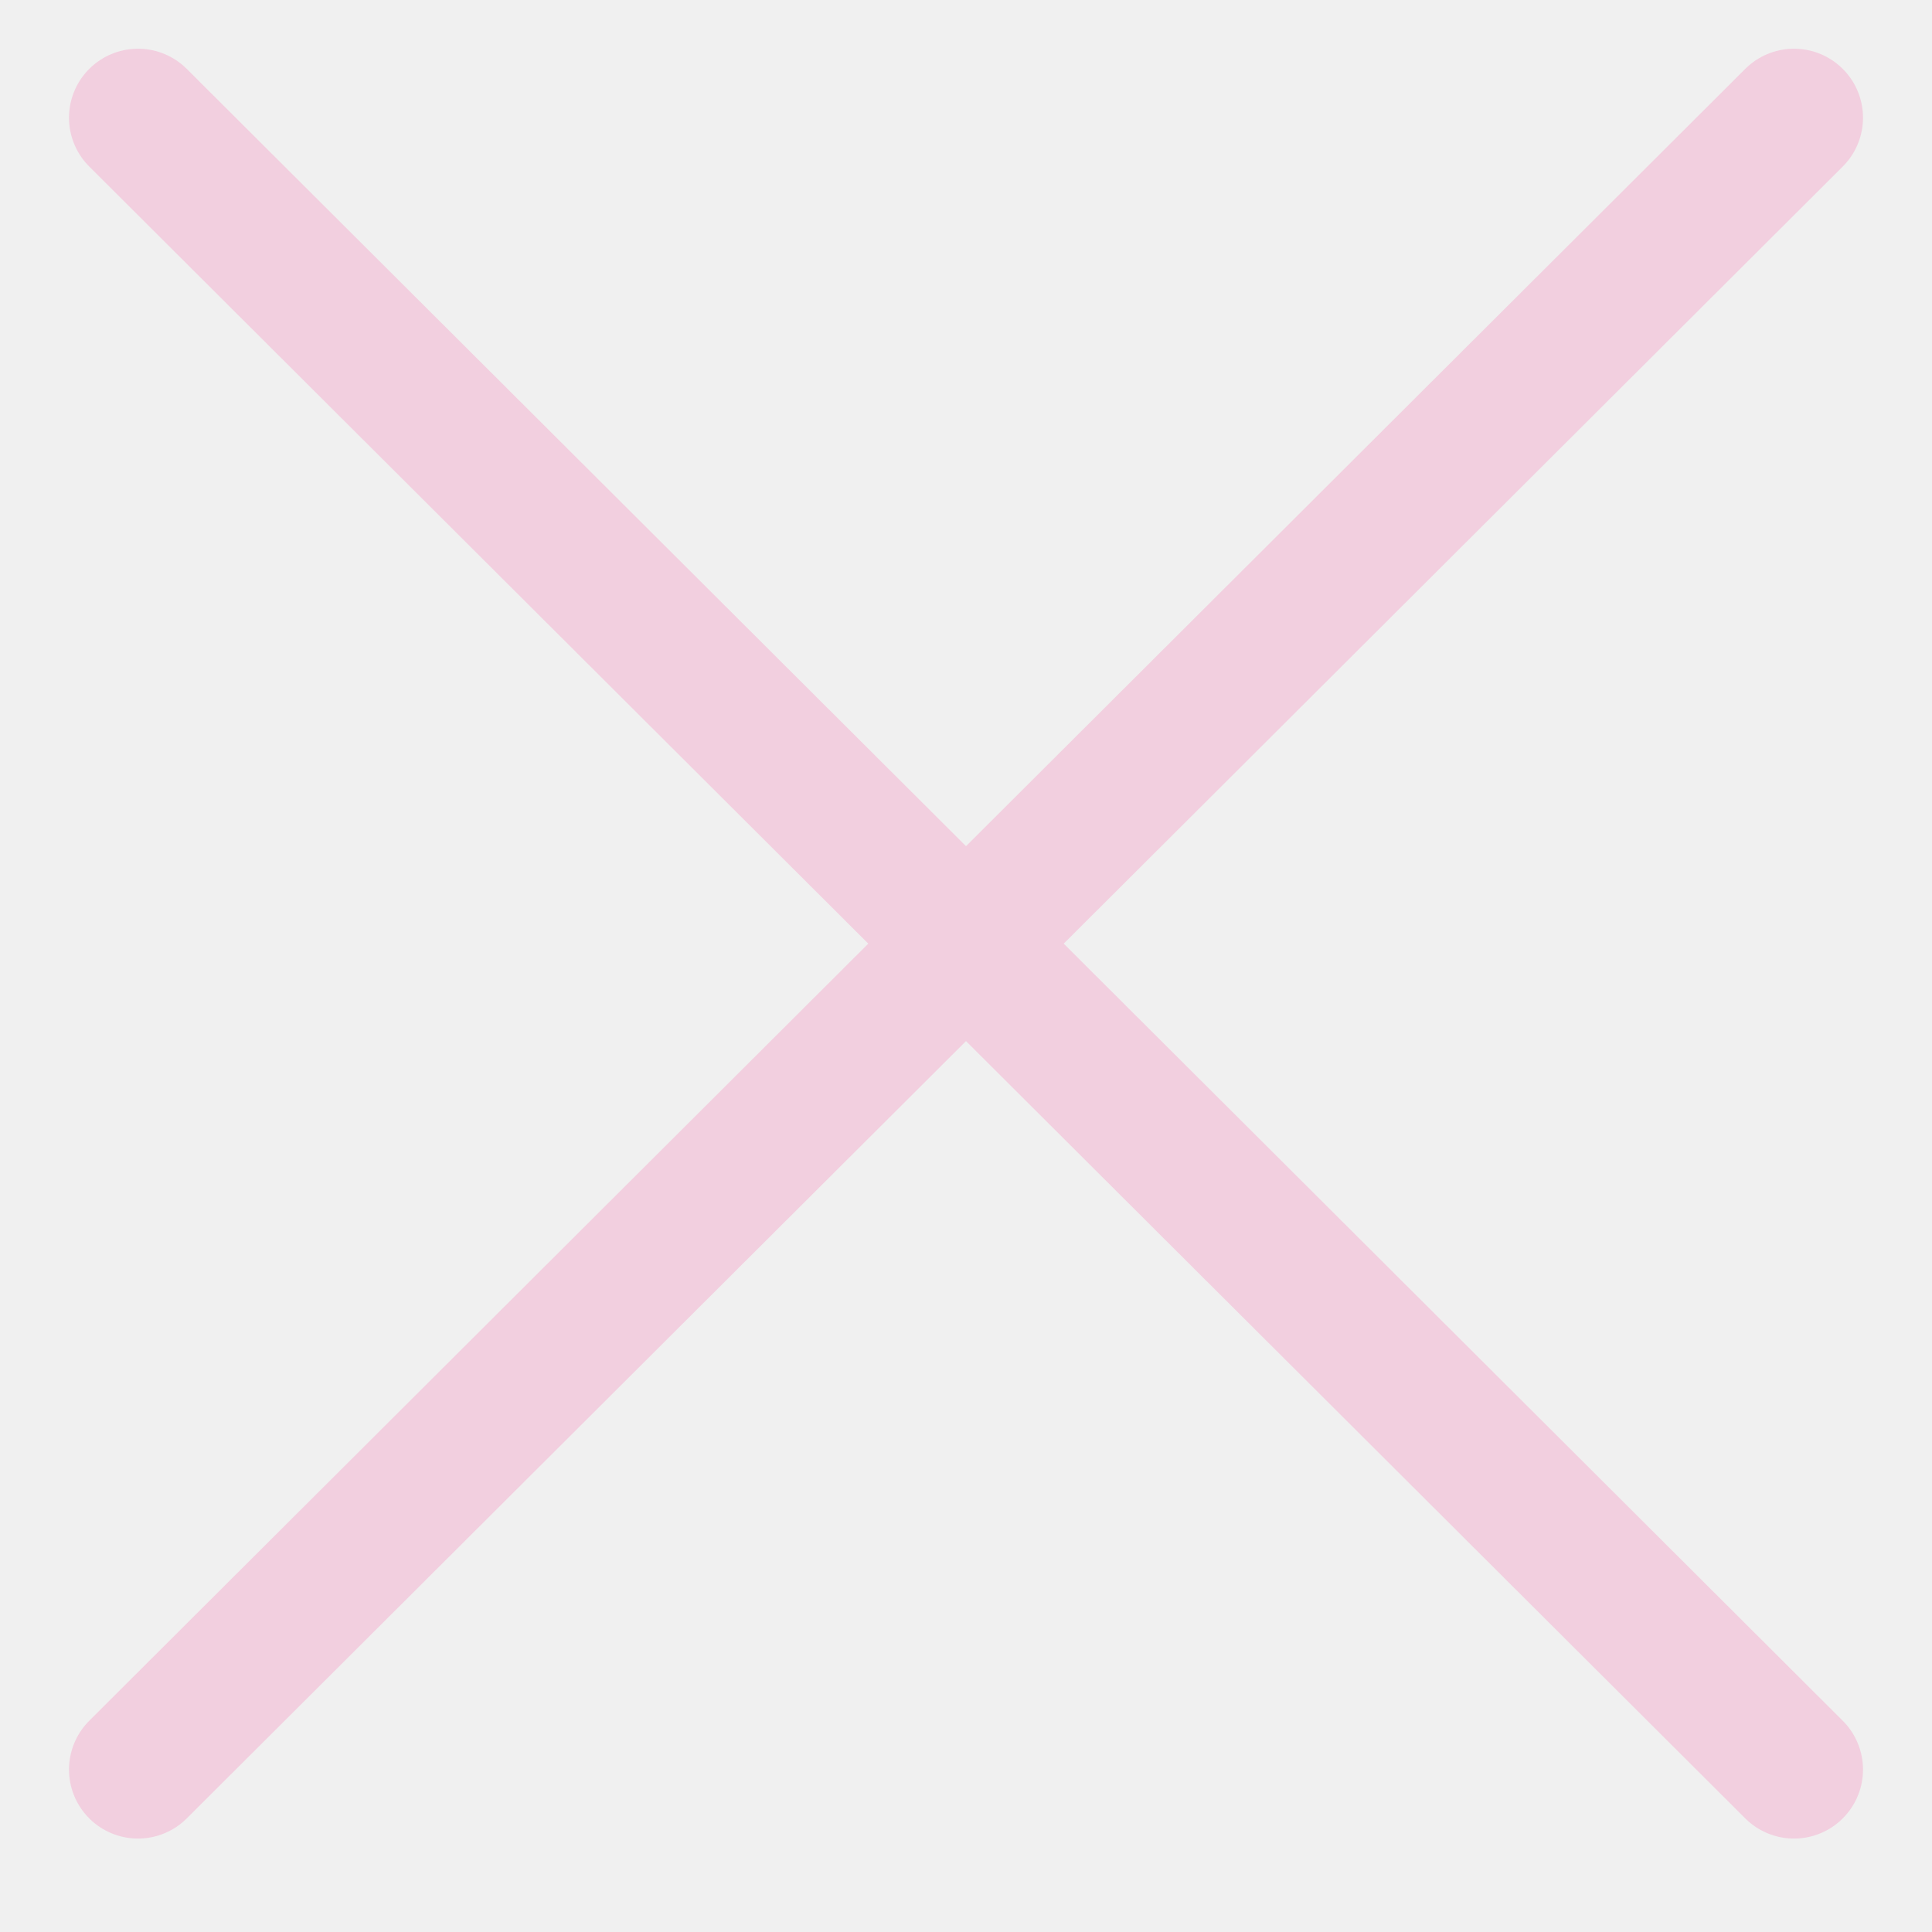
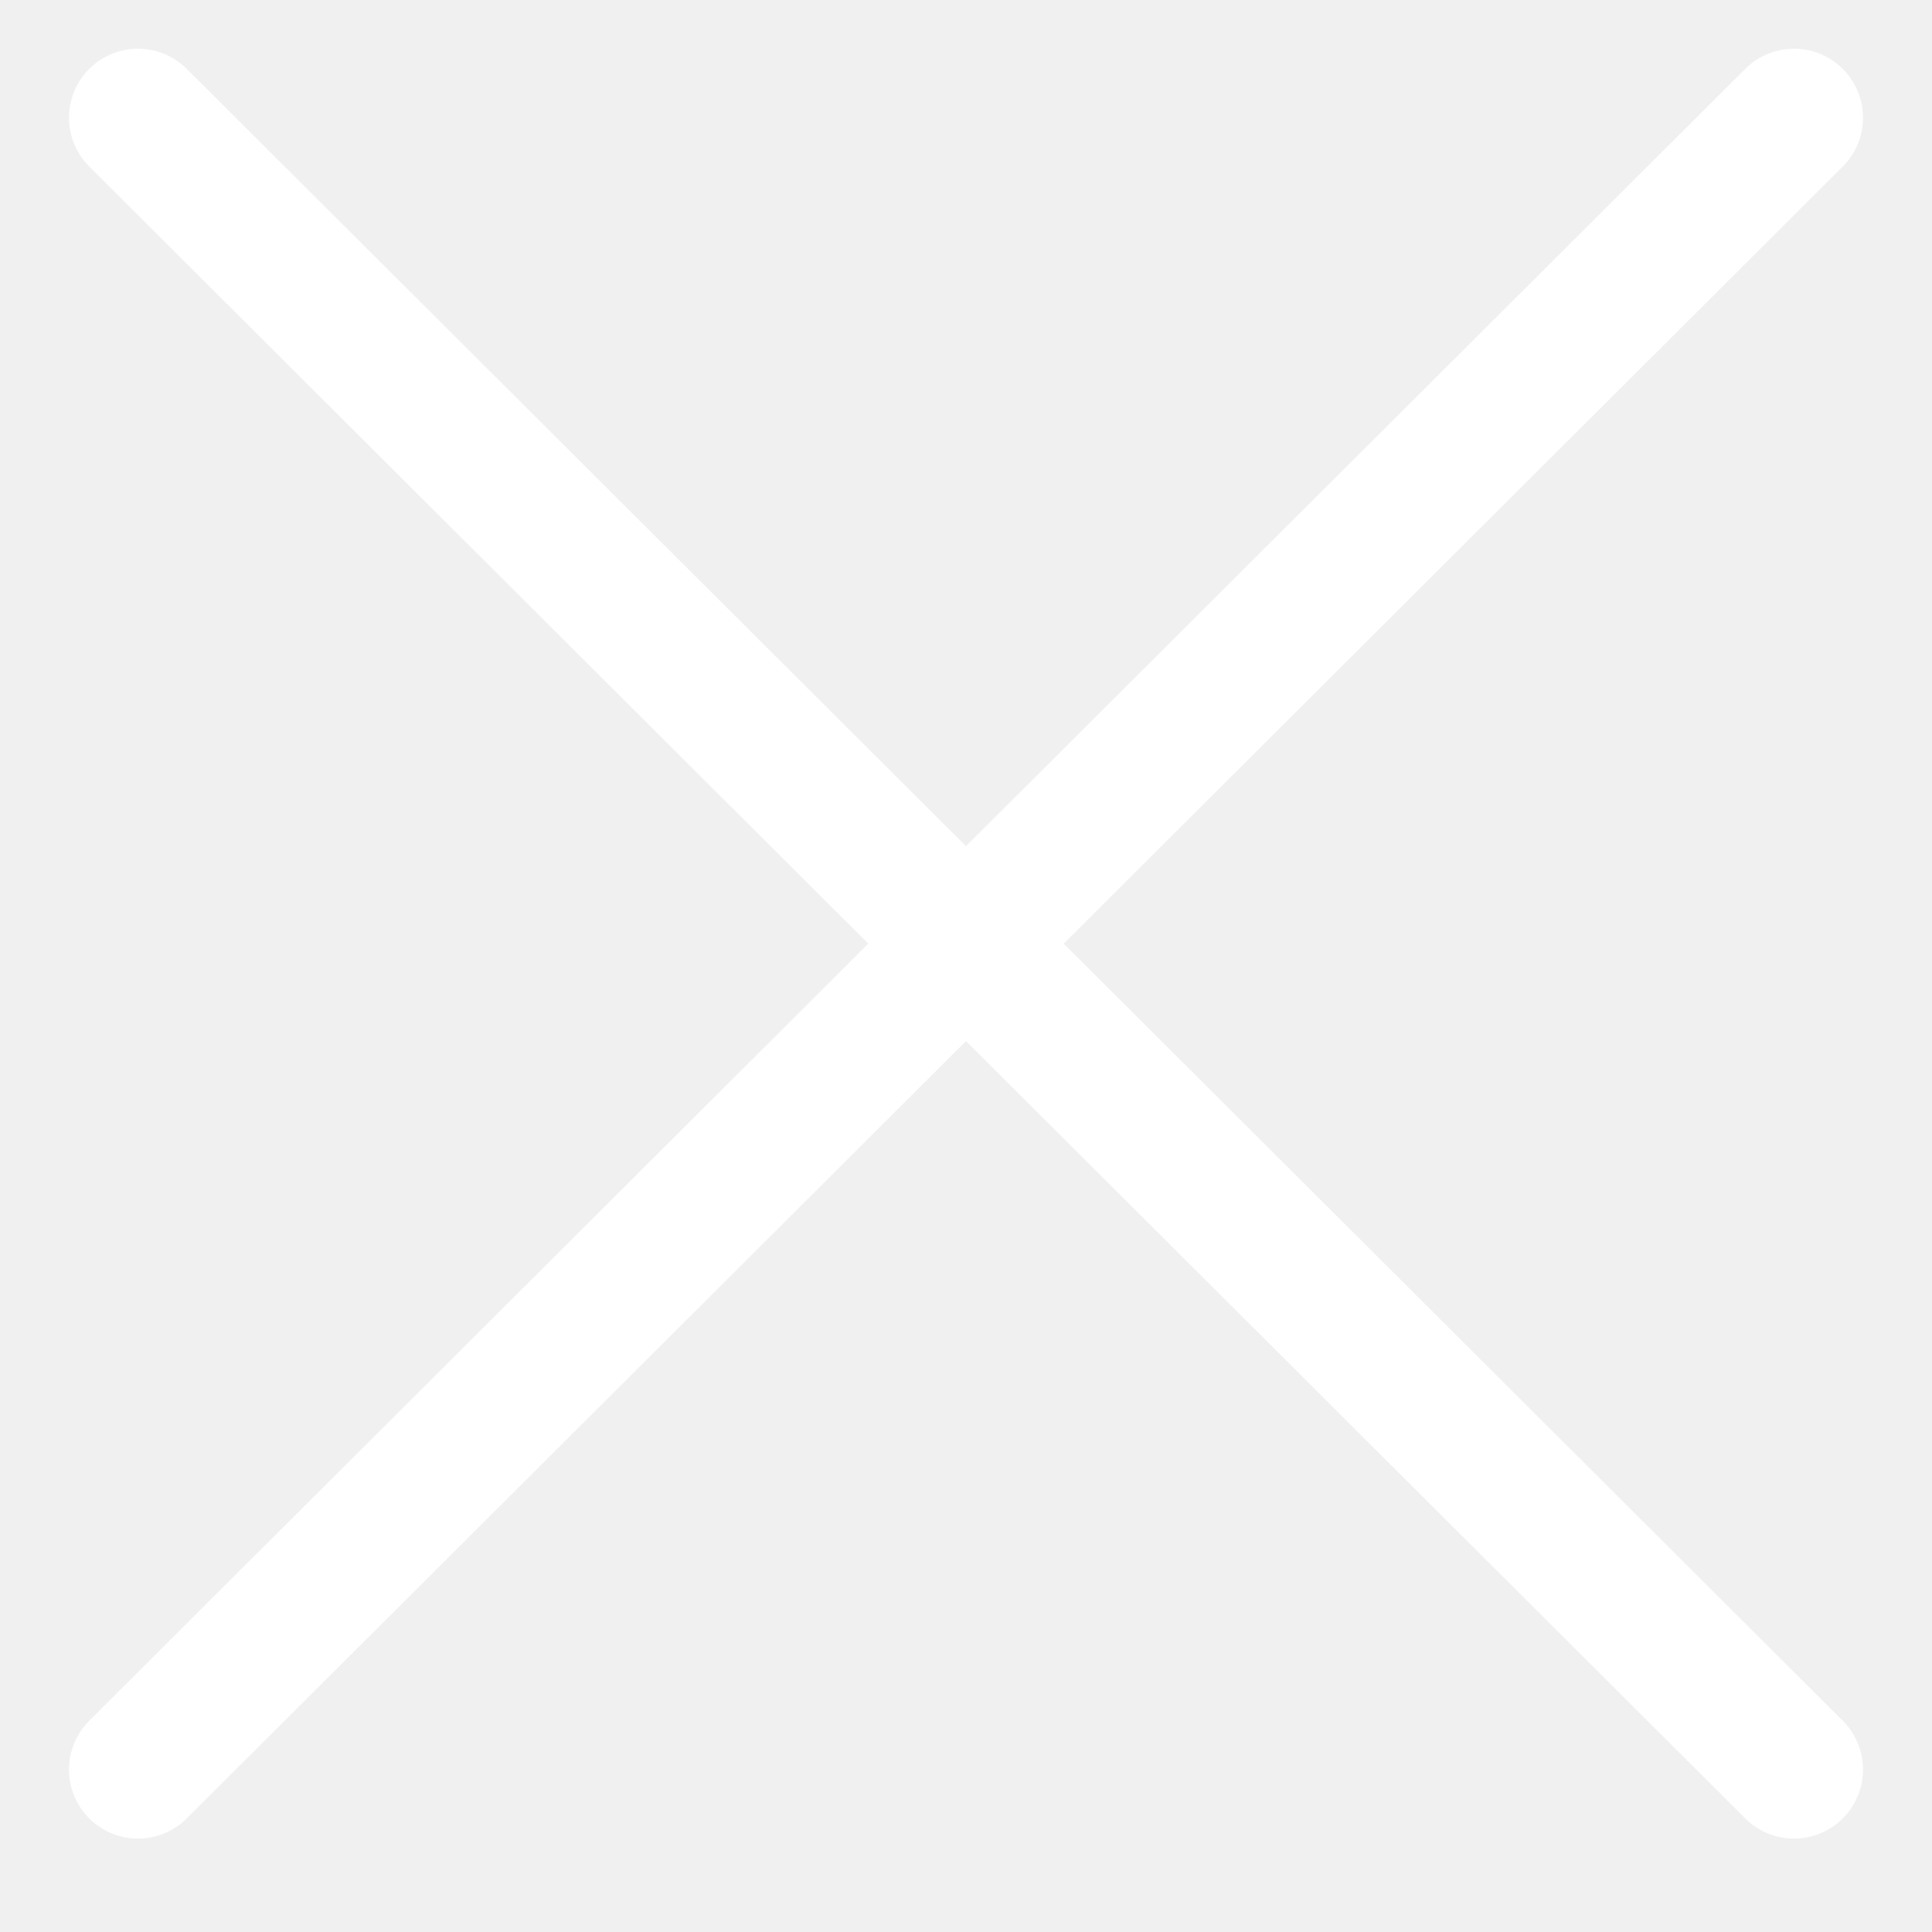
<svg xmlns="http://www.w3.org/2000/svg" width="14" height="14" viewBox="0 0 14 14" fill="none">
-   <path d="M13 0.853L1 12.823M1 0.853L13 12.823" stroke="#F2CFDF" stroke-linecap="round" stroke-linejoin="round" />
+   <path d="M13 0.853L1 12.823M1 0.853L13 12.823" stroke="white" stroke-linecap="round" stroke-linejoin="round" />
</svg>
